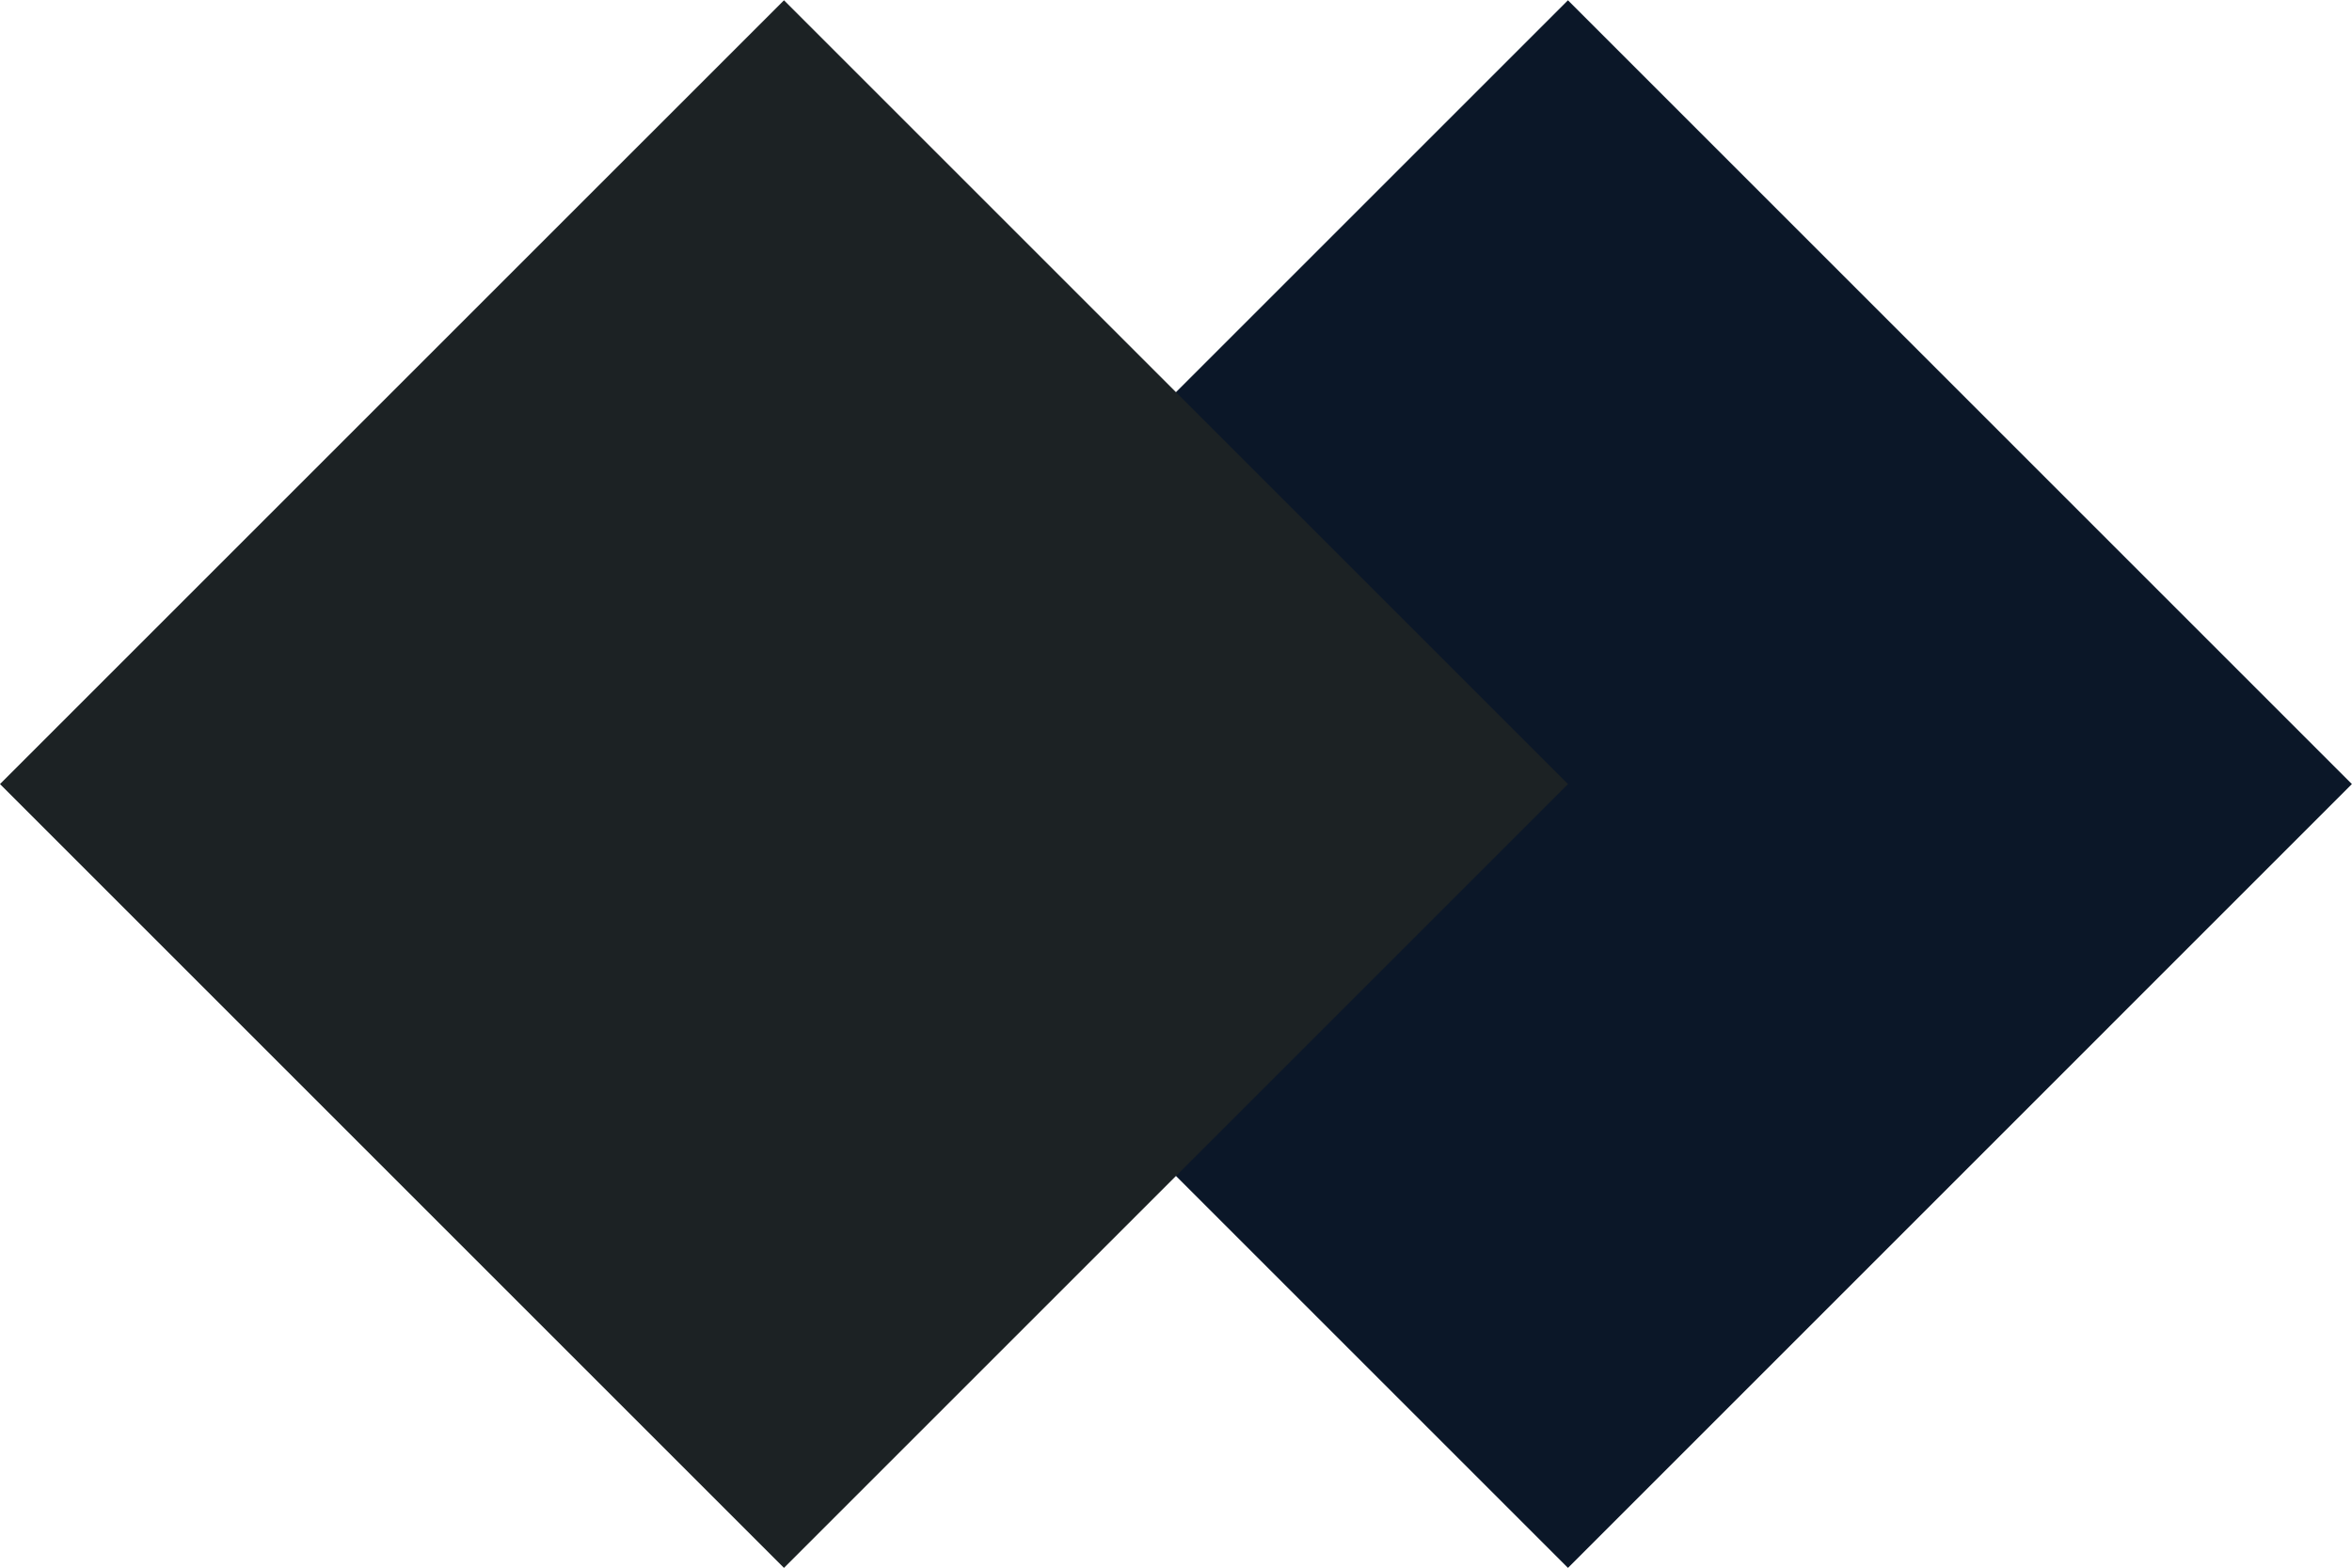
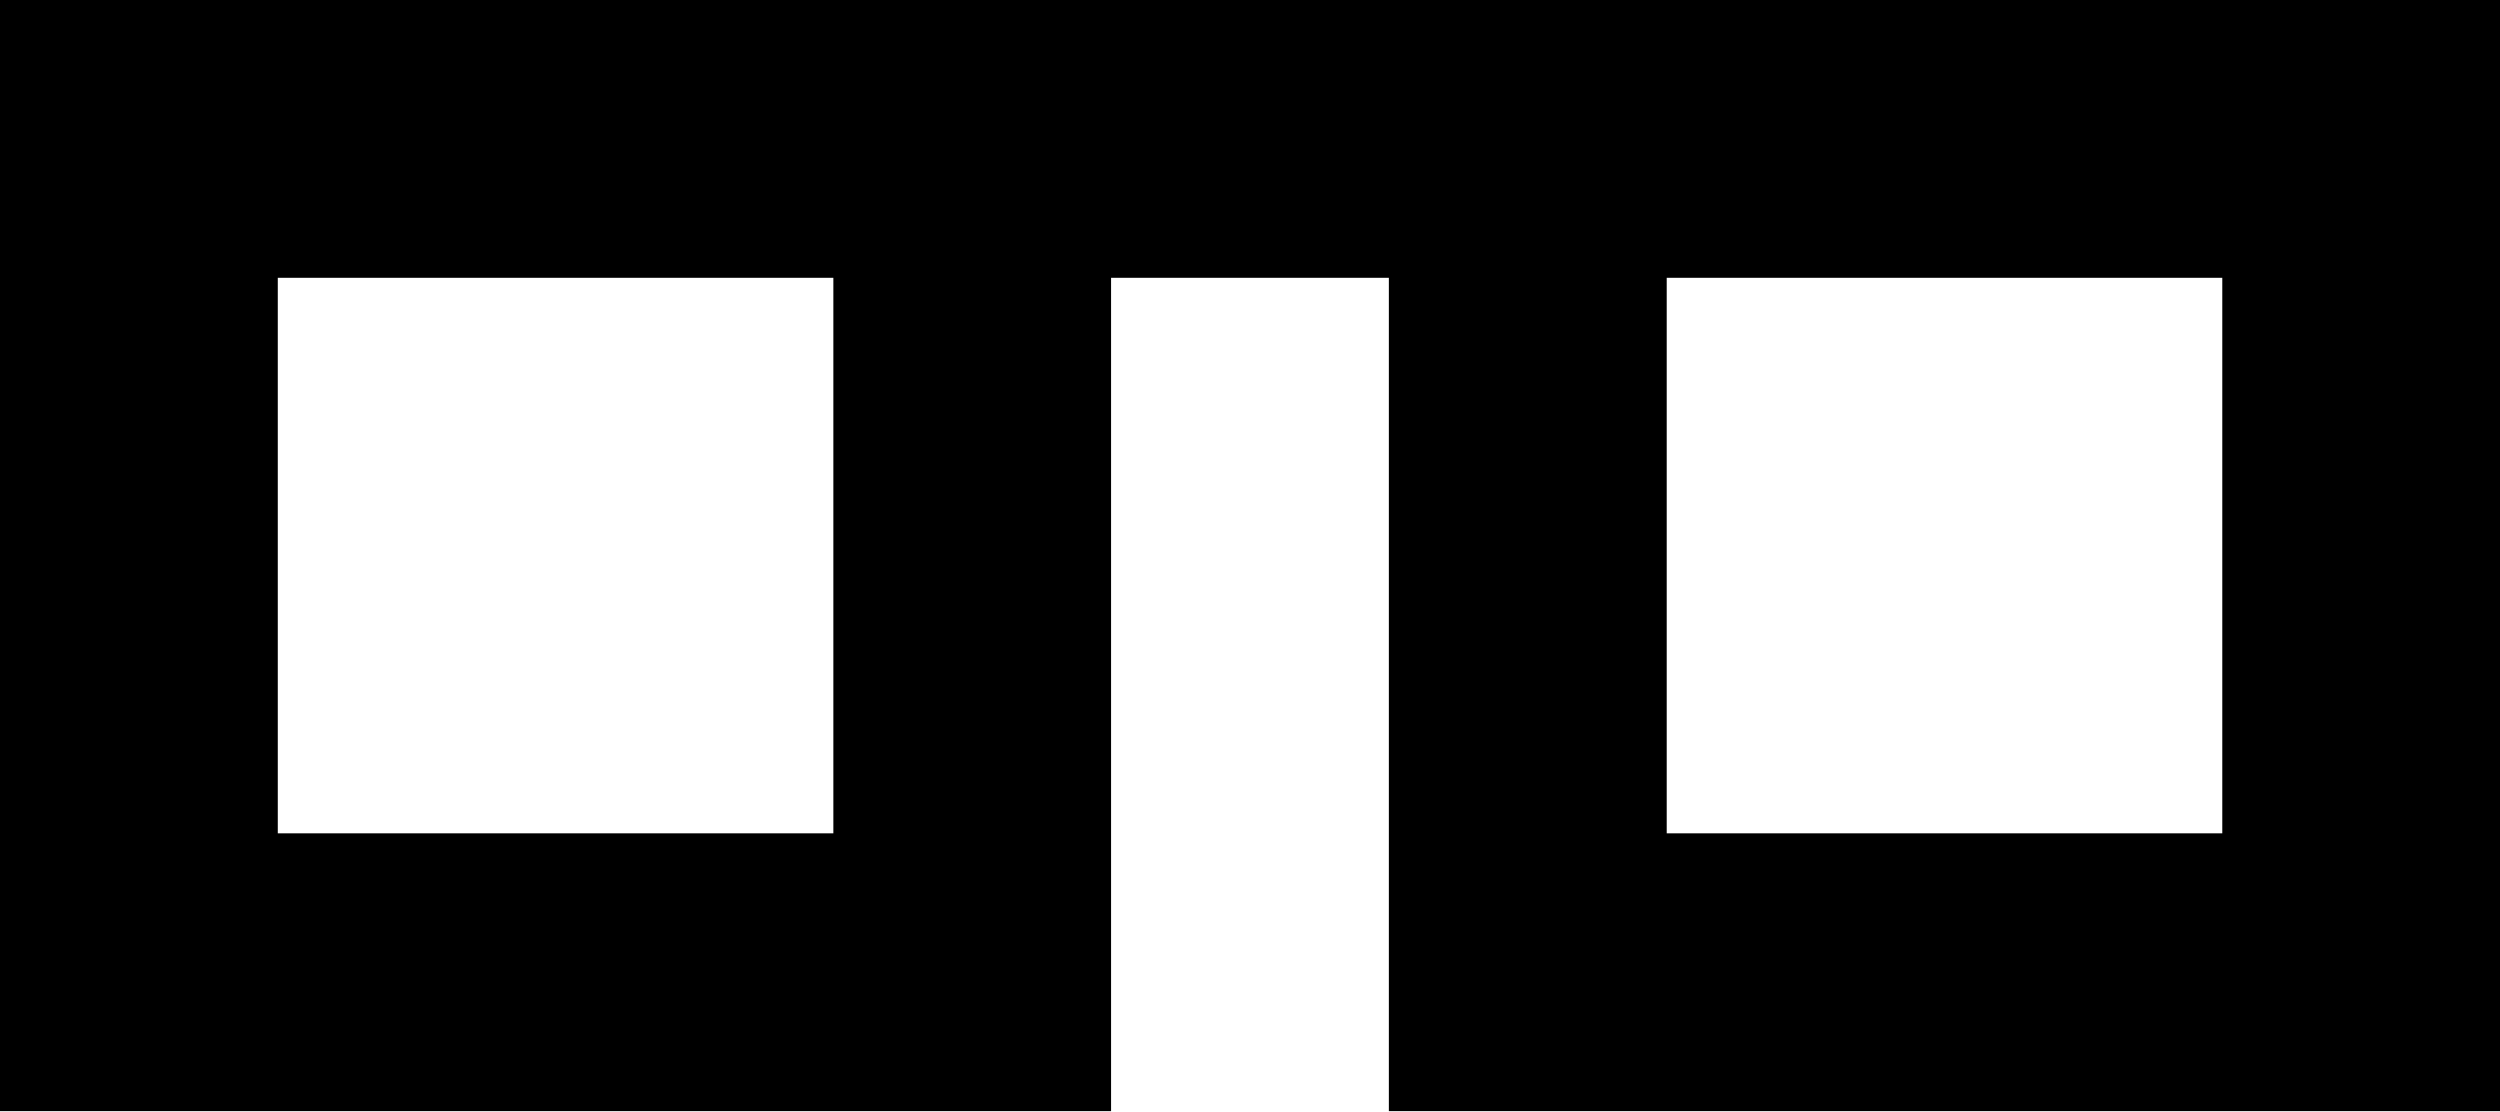
- <svg xmlns="http://www.w3.org/2000/svg" version="1.1" viewBox="0 0 210.31 140.2" xml:space="preserve">
-   <g transform="matrix(1.3333 0 0 -1.3333 -70.722 973.18)">
-     <path d="m105.62 677.31 52.578 52.574 52.574-52.574-52.574-52.578-52.578 52.578" fill="#0b1728" />
-     <path d="m53.042 677.31 52.578 52.574 52.578-52.574-52.578-52.578-52.578 52.578" fill="#1c2224" />
+ <svg xmlns="http://www.w3.org/2000/svg" width="35.603mm" height="15.824mm" version="1.1" viewBox="0 0 35.603 15.824">
+   <g transform="rotate(90)" stroke-linecap="square" stroke-width="7.417" aria-label="B">
+     <path d="m11.868-3.956v-7.912h-7.912v7.912zm0-19.78v-7.912h-7.912v7.912zm-11.868 23.736v-35.603h15.824v15.824h-11.868v3.956h11.868v15.824z" />
  </g>
</svg>
